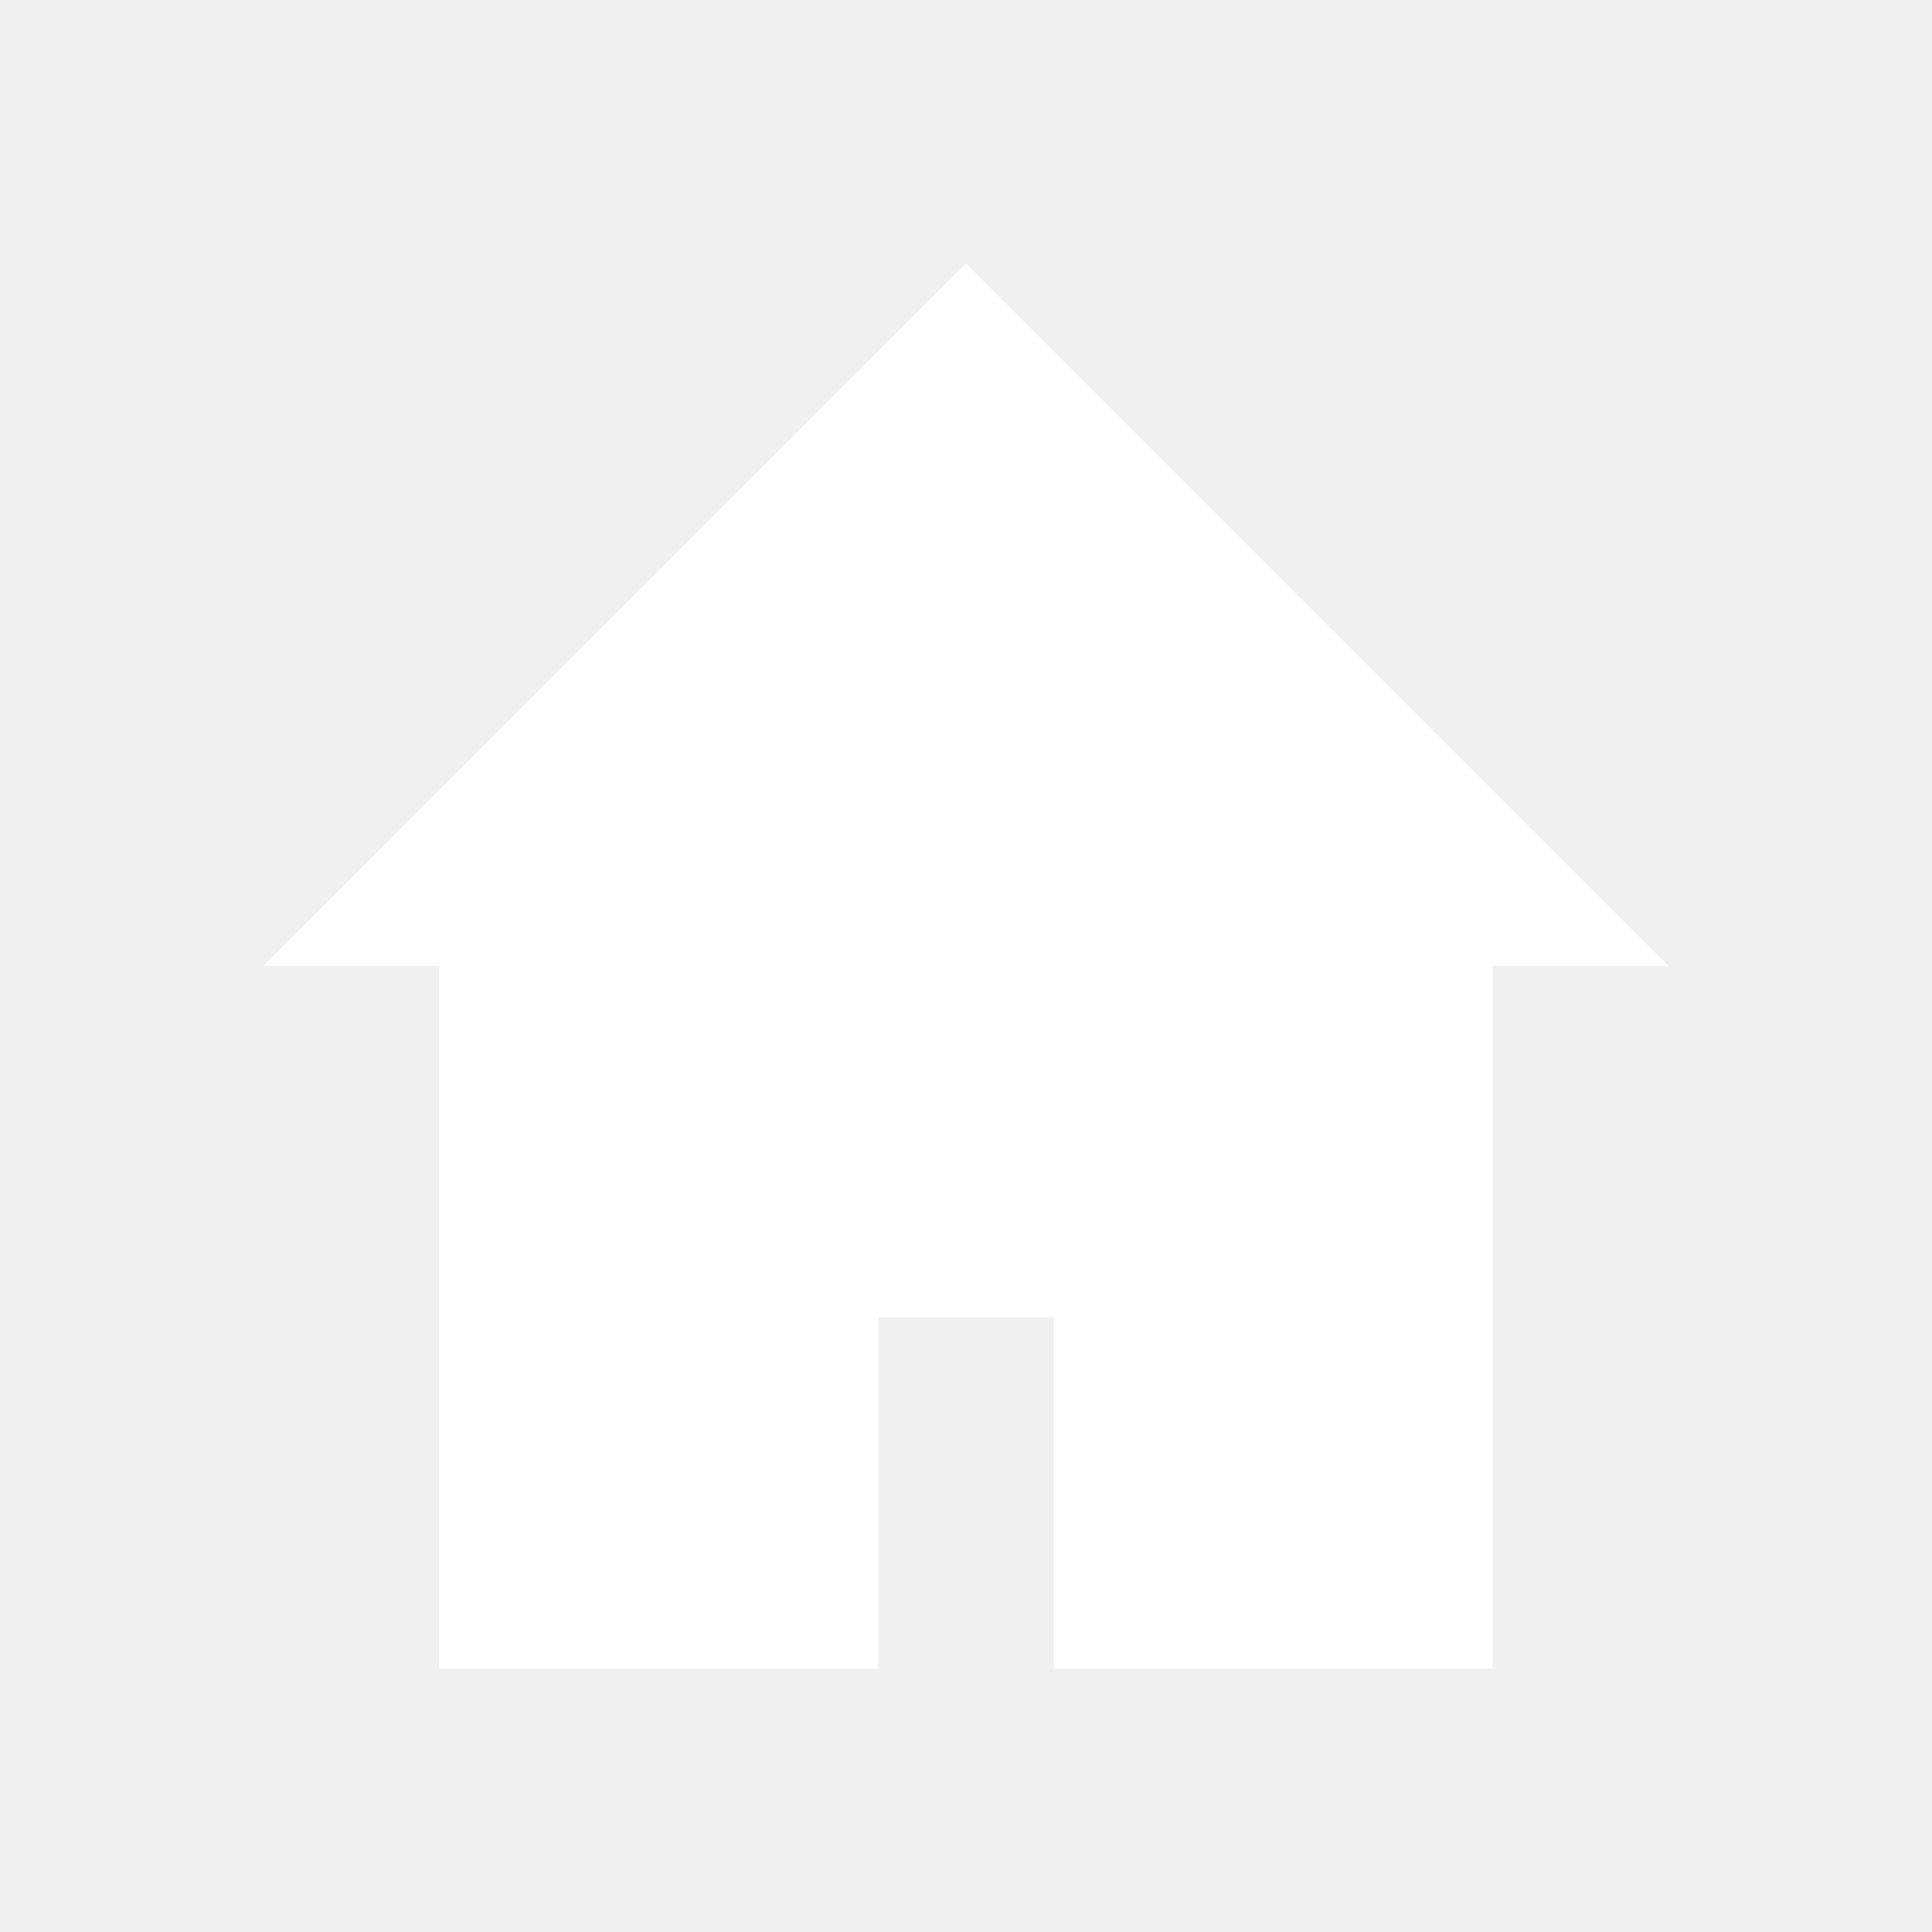
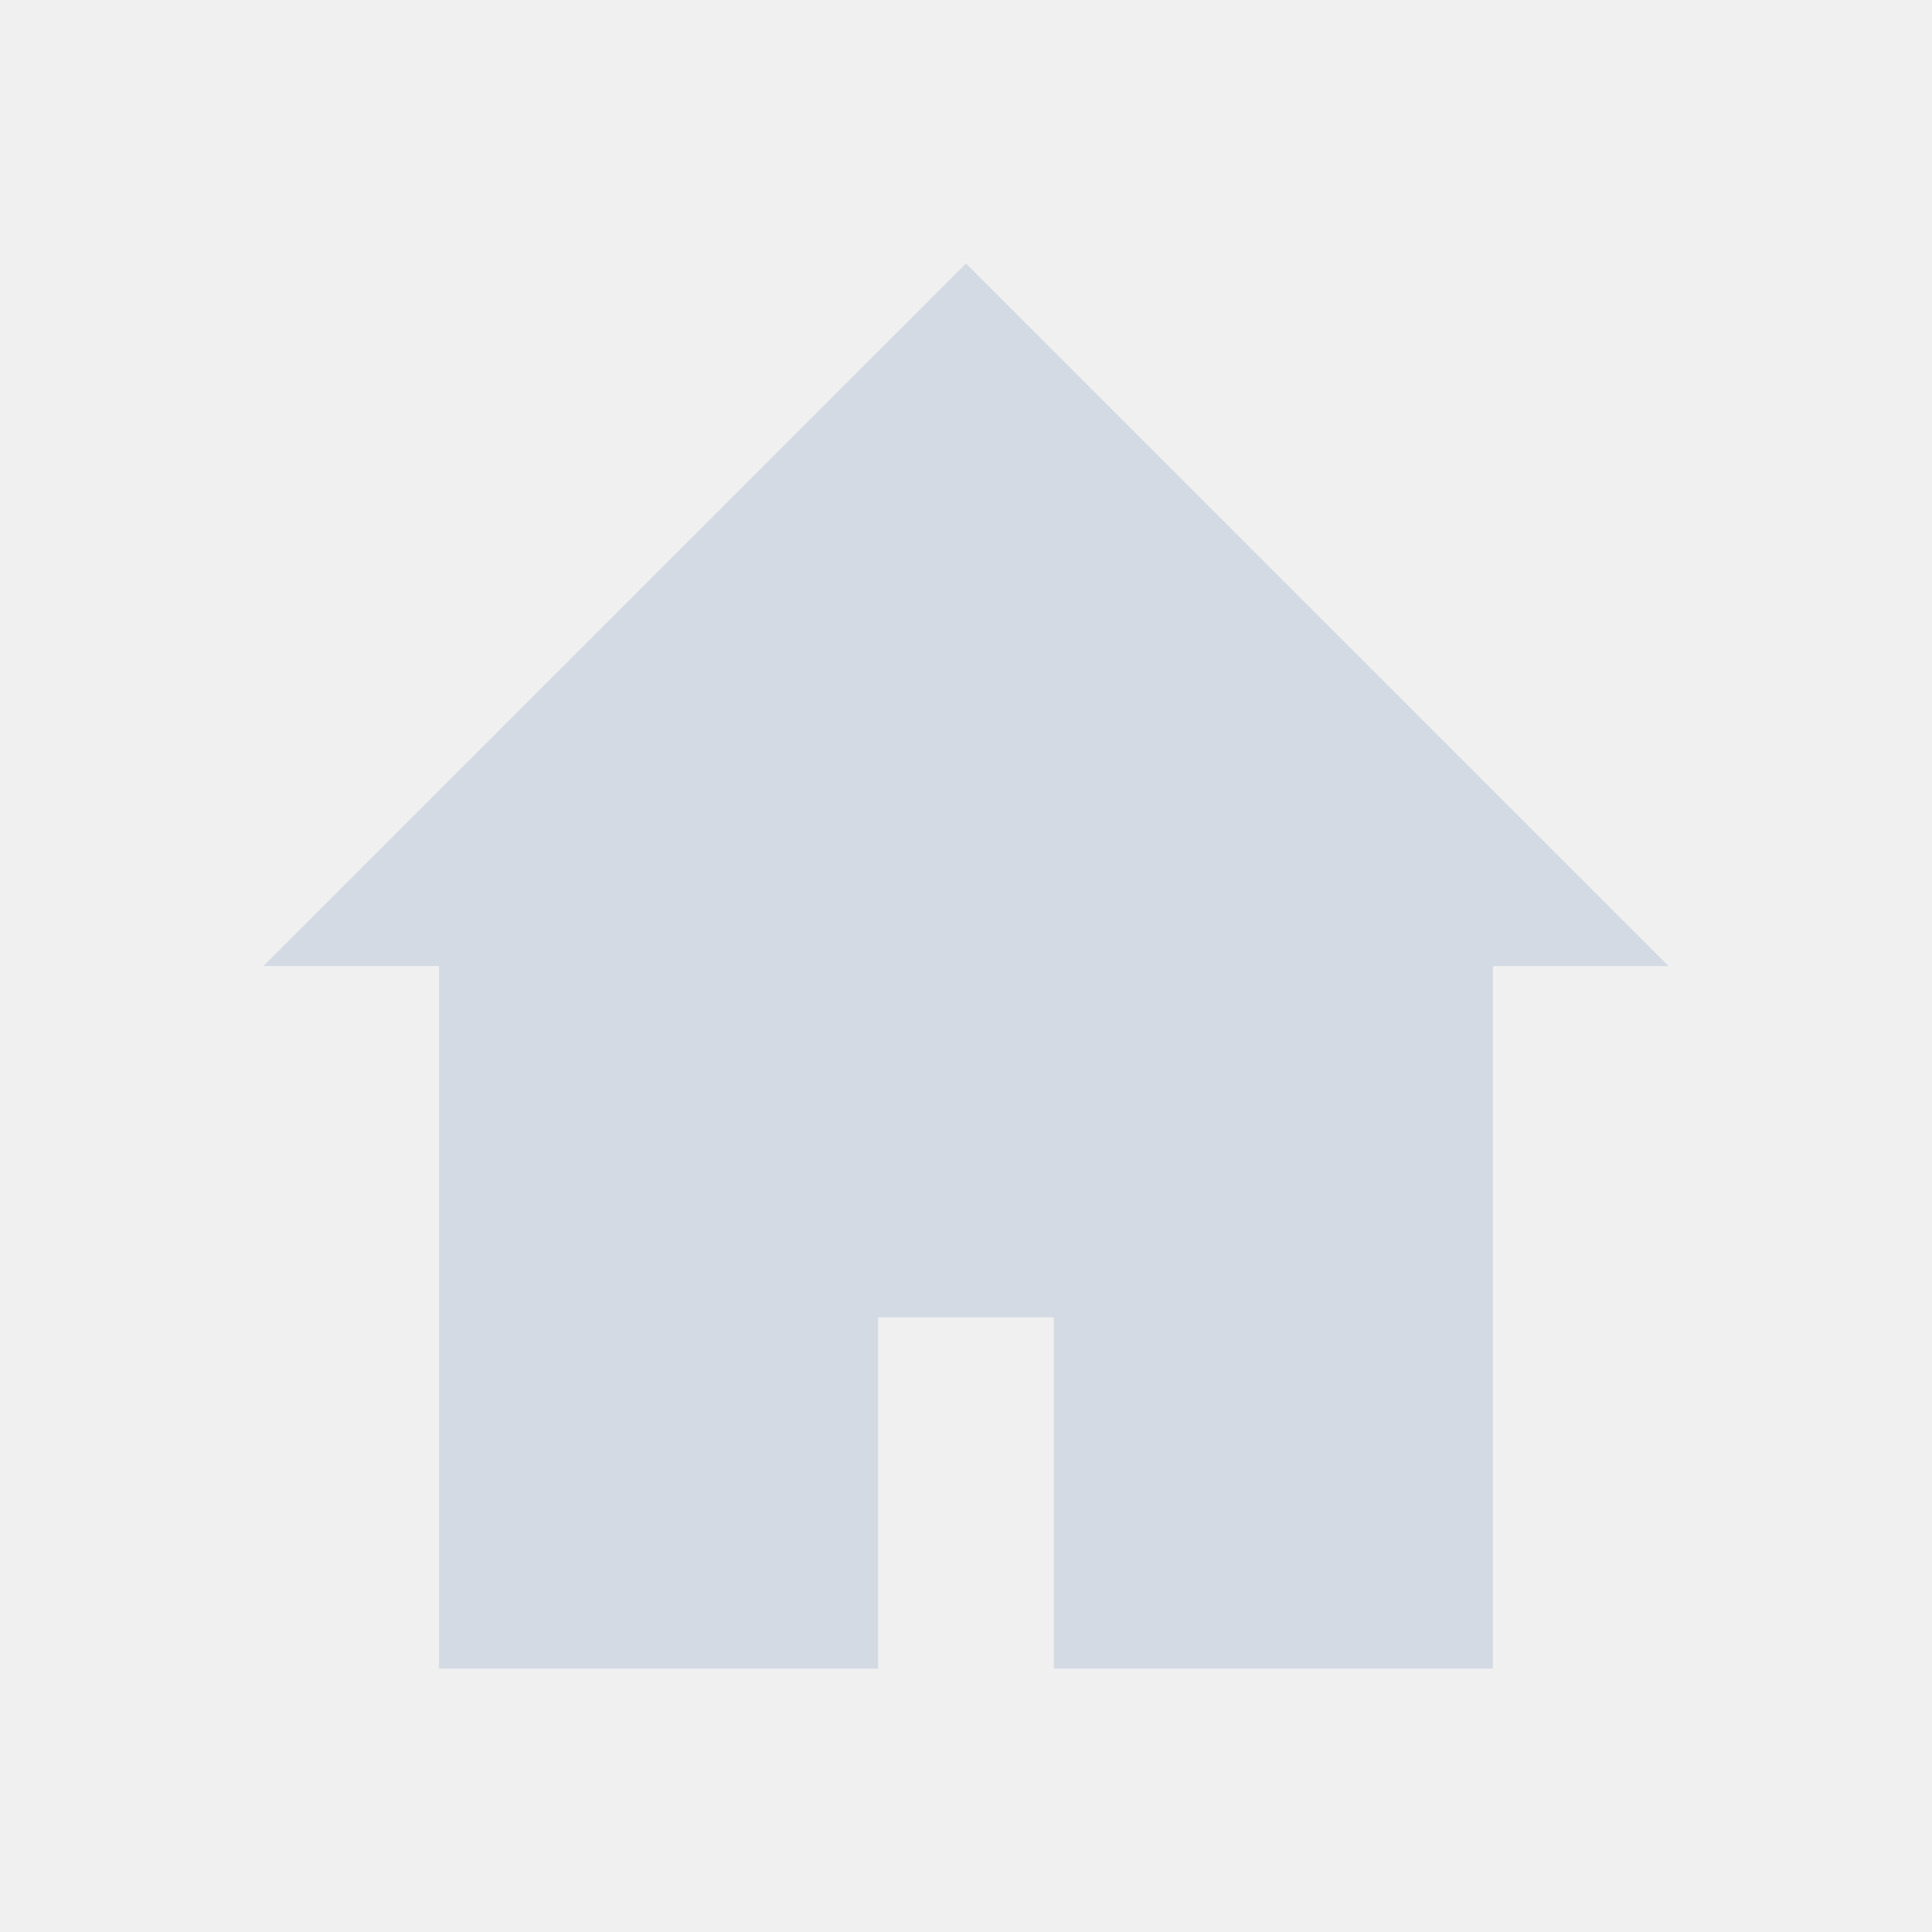
<svg xmlns="http://www.w3.org/2000/svg" xmlns:ns1="http://www.openswatchbook.org/uri/2009/osb" width="22" version="1.1" style="enable-background:new" id="svg7384" height="22">
  <defs id="defs7386">
    <linearGradient ns1:paint="solid" id="linearGradient5606">
      <stop style="stop-color:#000000;stop-opacity:1;" offset="0" id="stop5608" />
    </linearGradient>
  </defs>
  <g transform="translate(-465.0004,105.0034)" id="go-home">
    <path id="rect4138" d="m 465,-105.003 22,0 0,22 -22,0 z" style="opacity:0;fill:#000000;fill-opacity:0.325;fill-rule:nonzero;stroke:none;stroke-width:1;stroke-linecap:round;stroke-linejoin:round;stroke-miterlimit:4;stroke-dasharray:none;stroke-dashoffset:0;stroke-opacity:1" />
-     <path style="opacity:1;fill:#ffffff;fill-opacity:1;stroke:none" id="path16259-2" d="m 468,-94.003 2,0 0,8 5,0 0,-4 2,0 0,4 5,0 0,-8 2,0 -8,-8 z" />
+     <path style="opacity:1;fill:#d3dae3;fill-opacity:1;stroke:none" id="path16259-2" d="m 468,-94.003 2,0 0,8 5,0 0,-4 2,0 0,4 5,0 0,-8 2,0 -8,-8 z" />
  </g>
  <g transform="translate(-465.0004,105.0034)" id="go-up">
    <path id="path4198" d="m 489,-105.003 0,22 22,0 0,-22 z" style="opacity:0;fill:#000000;fill-opacity:0.325;fill-rule:nonzero;stroke:none;stroke-width:1;stroke-linecap:round;stroke-linejoin:round;stroke-miterlimit:4;stroke-dasharray:none;stroke-dashoffset:0;stroke-opacity:1" />
-     <path id="rect4216" d="m 491.5,-93.977 2.116,2.123 4.367,-4.379 0,10.23 2.993,0 0,-10.265 4.404,4.415 2.118,-2.123 -8,-8.026 z" style="opacity:1;fill:#ffffff;fill-opacity:1;stroke:none;stroke-opacity:1" />
+     <path id="rect4216" d="m 491.5,-93.977 2.116,2.123 4.367,-4.379 0,10.23 2.993,0 0,-10.265 4.404,4.415 2.118,-2.123 -8,-8.026 z" style="opacity:1;fill:#d3dae3;fill-opacity:1;stroke:none;stroke-opacity:1" />
  </g>
  <g id="go-down" transform="matrix(1,0,0,-1,-441.0004,-83.00336)">
    <path style="opacity:0;fill:#000000;fill-opacity:0.325;fill-rule:nonzero;stroke:none;stroke-width:1;stroke-linecap:round;stroke-linejoin:round;stroke-miterlimit:4;stroke-dasharray:none;stroke-dashoffset:0;stroke-opacity:1" d="m 489,-105.003 0,22 22,0 0,-22 z" id="path4233" />
-     <path style="opacity:1;fill:#ffffff;fill-opacity:1;stroke:none;stroke-opacity:1" d="m 491.5,-93.977 2.116,2.123 4.367,-4.379 0,10.23 2.993,0 0,-10.265 4.404,4.415 2.118,-2.123 -8,-8.026 z" id="path4235" />
+     <path style="opacity:1;fill:#d3dae3;fill-opacity:1;stroke:none;stroke-opacity:1" d="m 491.5,-93.977 2.116,2.123 4.367,-4.379 0,10.23 2.993,0 0,-10.265 4.404,4.415 2.118,-2.123 -8,-8.026 z" id="path4235" />
  </g>
  <g transform="translate(-465.0004,105.0034)" id="go-previous">
    <path id="path4239" d="m 537,-105.003 22,0 0,22 -22,0 z" style="opacity:0;fill:#000000;fill-opacity:0.325;fill-rule:nonzero;stroke:none;stroke-width:1;stroke-linecap:round;stroke-linejoin:round;stroke-miterlimit:4;stroke-dasharray:none;stroke-dashoffset:0;stroke-opacity:1" />
-     <path id="path4241" d="m 548.027,-102.503 2.123,2.116 -4.379,4.367 10.23,0 0,2.993 -10.265,0 4.415,4.404 -2.123,2.118 -8.026,-8 z" style="opacity:1;fill:#ffffff;fill-opacity:1;stroke:none;stroke-opacity:1" />
+     <path id="path4241" d="m 548.027,-102.503 2.123,2.116 -4.379,4.367 10.23,0 0,2.993 -10.265,0 4.415,4.404 -2.123,2.118 -8.026,-8 z" style="opacity:1;fill:#d3dae3;fill-opacity:1;stroke:none;stroke-opacity:1" />
  </g>
  <g id="go-next" transform="matrix(-1,0,0,1,655.0004,105.0034)">
    <path style="opacity:0;fill:#000000;fill-opacity:0.325;fill-rule:nonzero;stroke:none;stroke-width:1;stroke-linecap:round;stroke-linejoin:round;stroke-miterlimit:4;stroke-dasharray:none;stroke-dashoffset:0;stroke-opacity:1" d="m 537,-105.003 22,0 0,22 -22,0 z" id="path4253" />
-     <path style="opacity:1;fill:#ffffff;fill-opacity:1;stroke:none;stroke-opacity:1" d="m 548.027,-102.503 2.123,2.116 -4.379,4.367 10.23,0 0,2.993 -10.265,0 4.415,4.404 -2.123,2.118 -8.026,-8 z" id="path4255" />
+     <path style="opacity:1;fill:#d3dae3;fill-opacity:1;stroke:none;stroke-opacity:1" d="m 548.027,-102.503 2.123,2.116 -4.379,4.367 10.23,0 0,2.993 -10.265,0 4.415,4.404 -2.123,2.118 -8.026,-8 z" id="path4255" />
  </g>
</svg>
